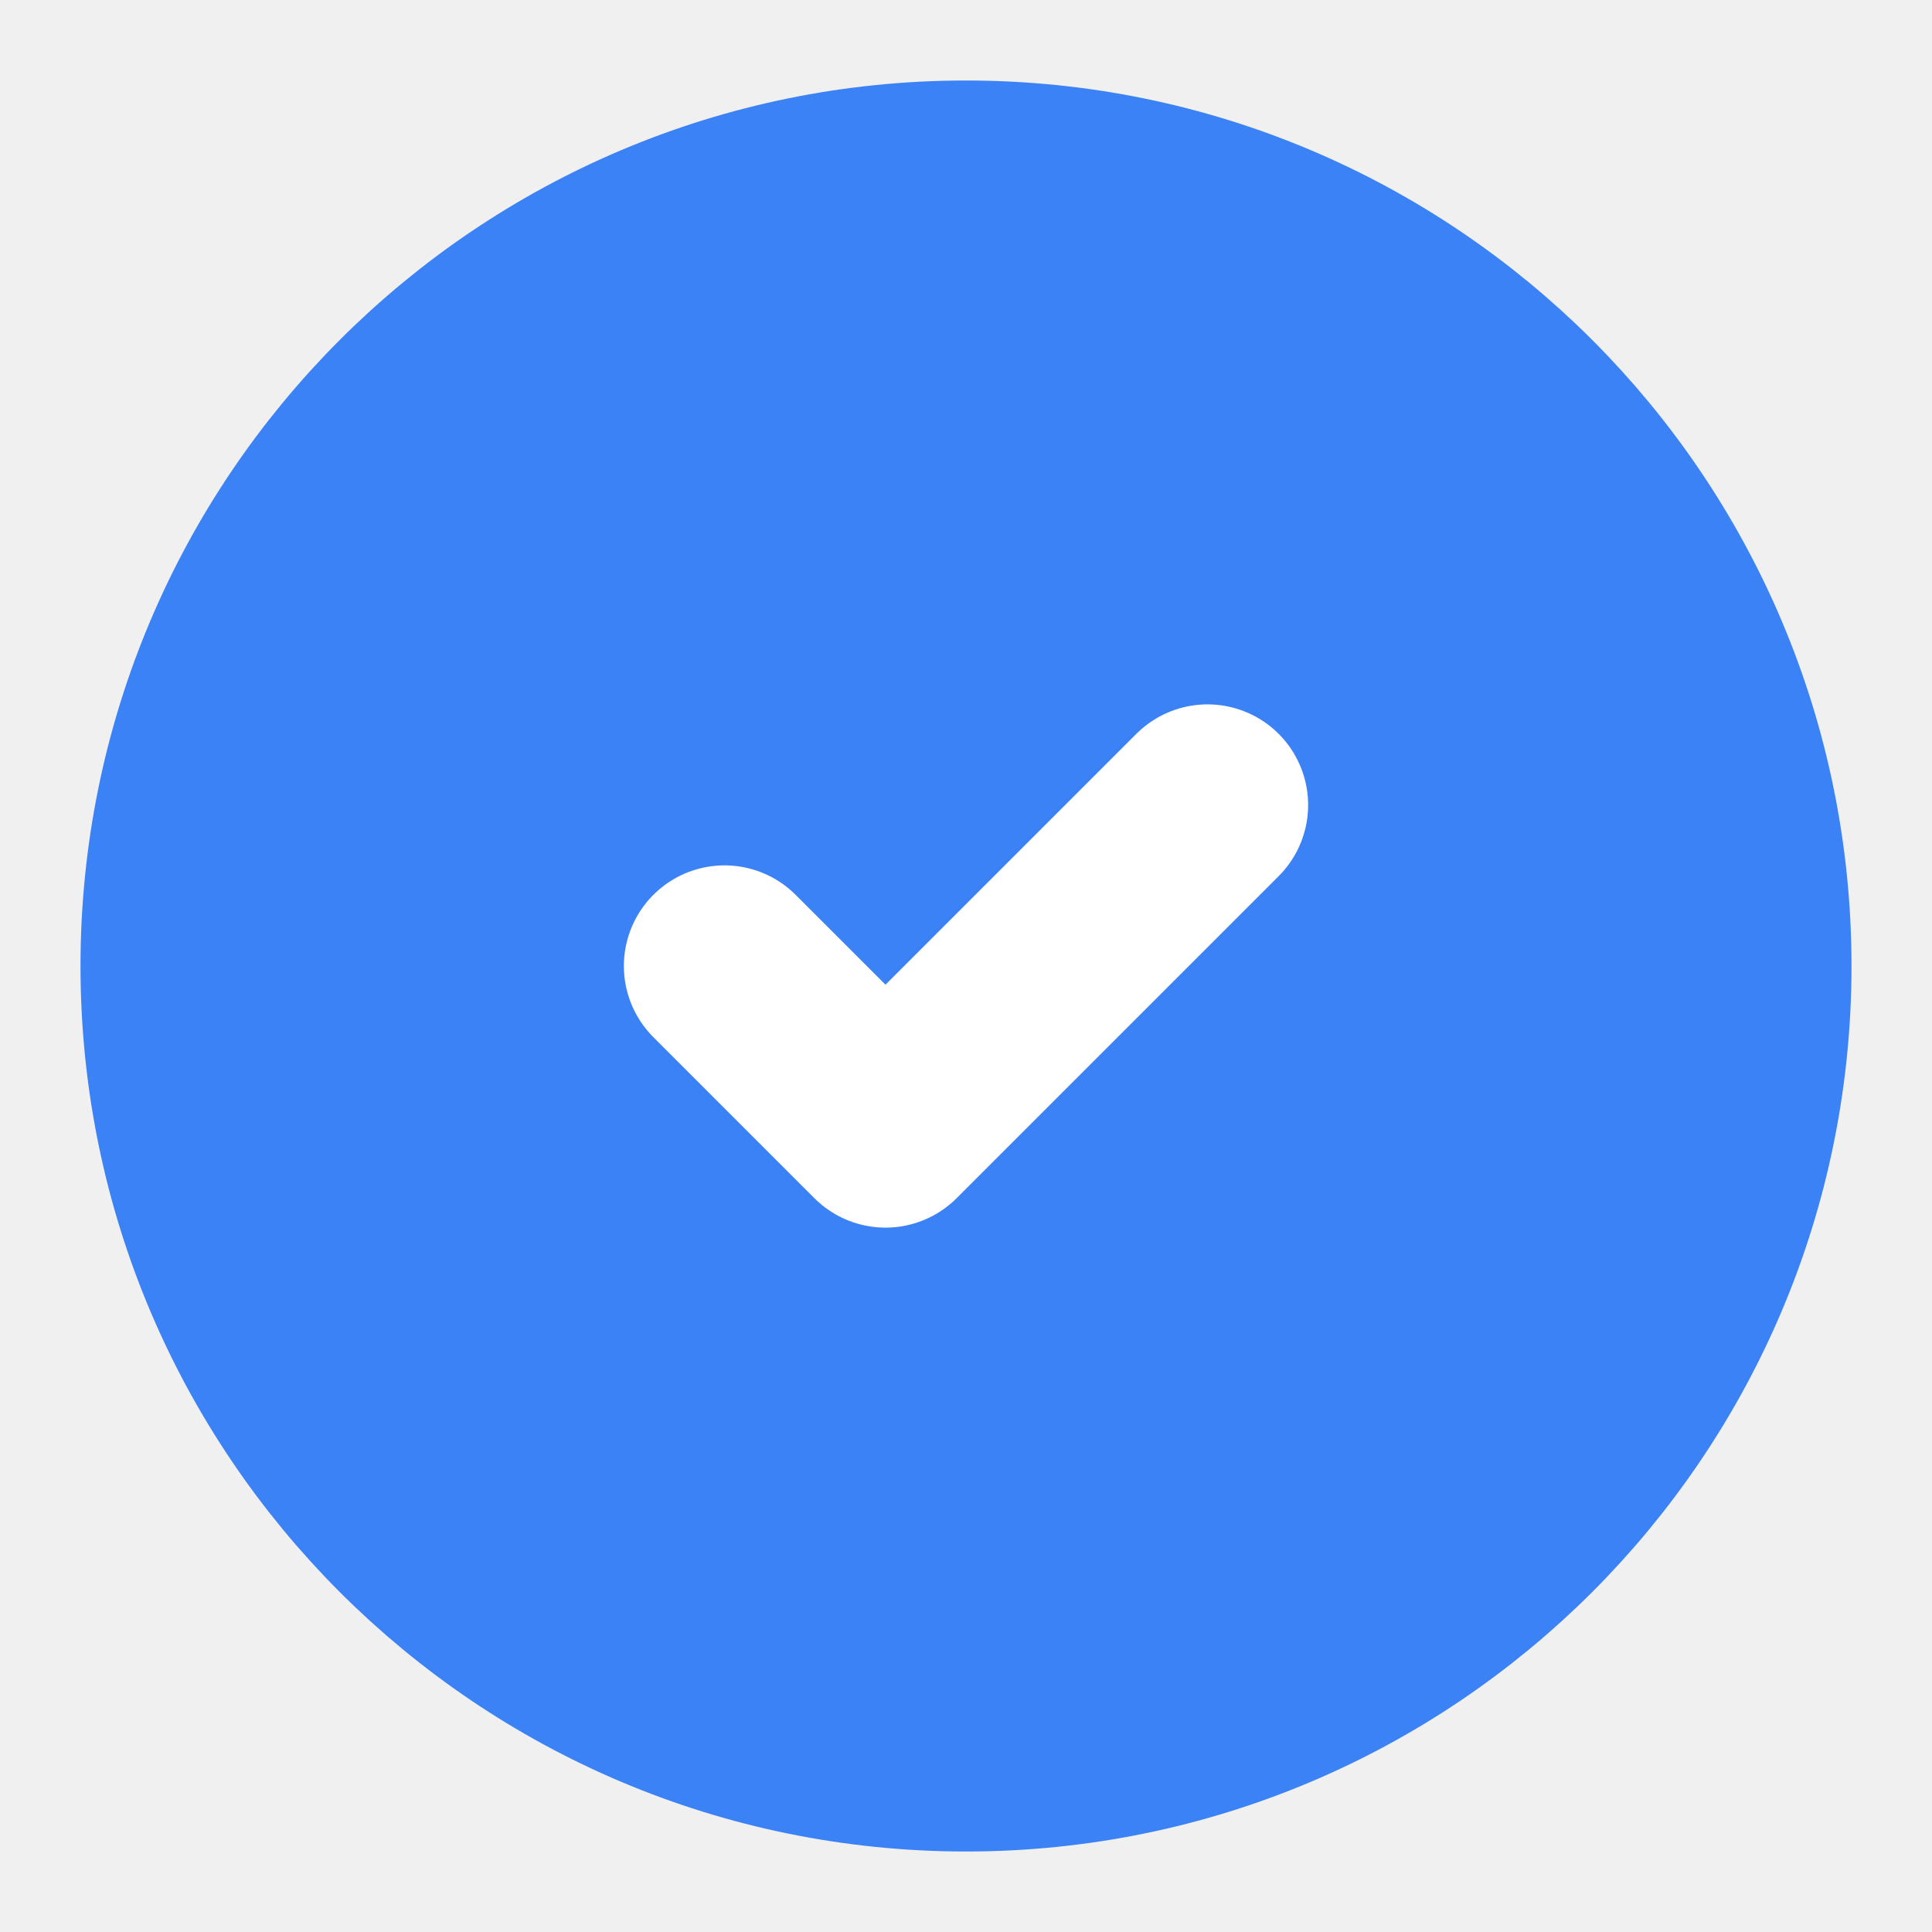
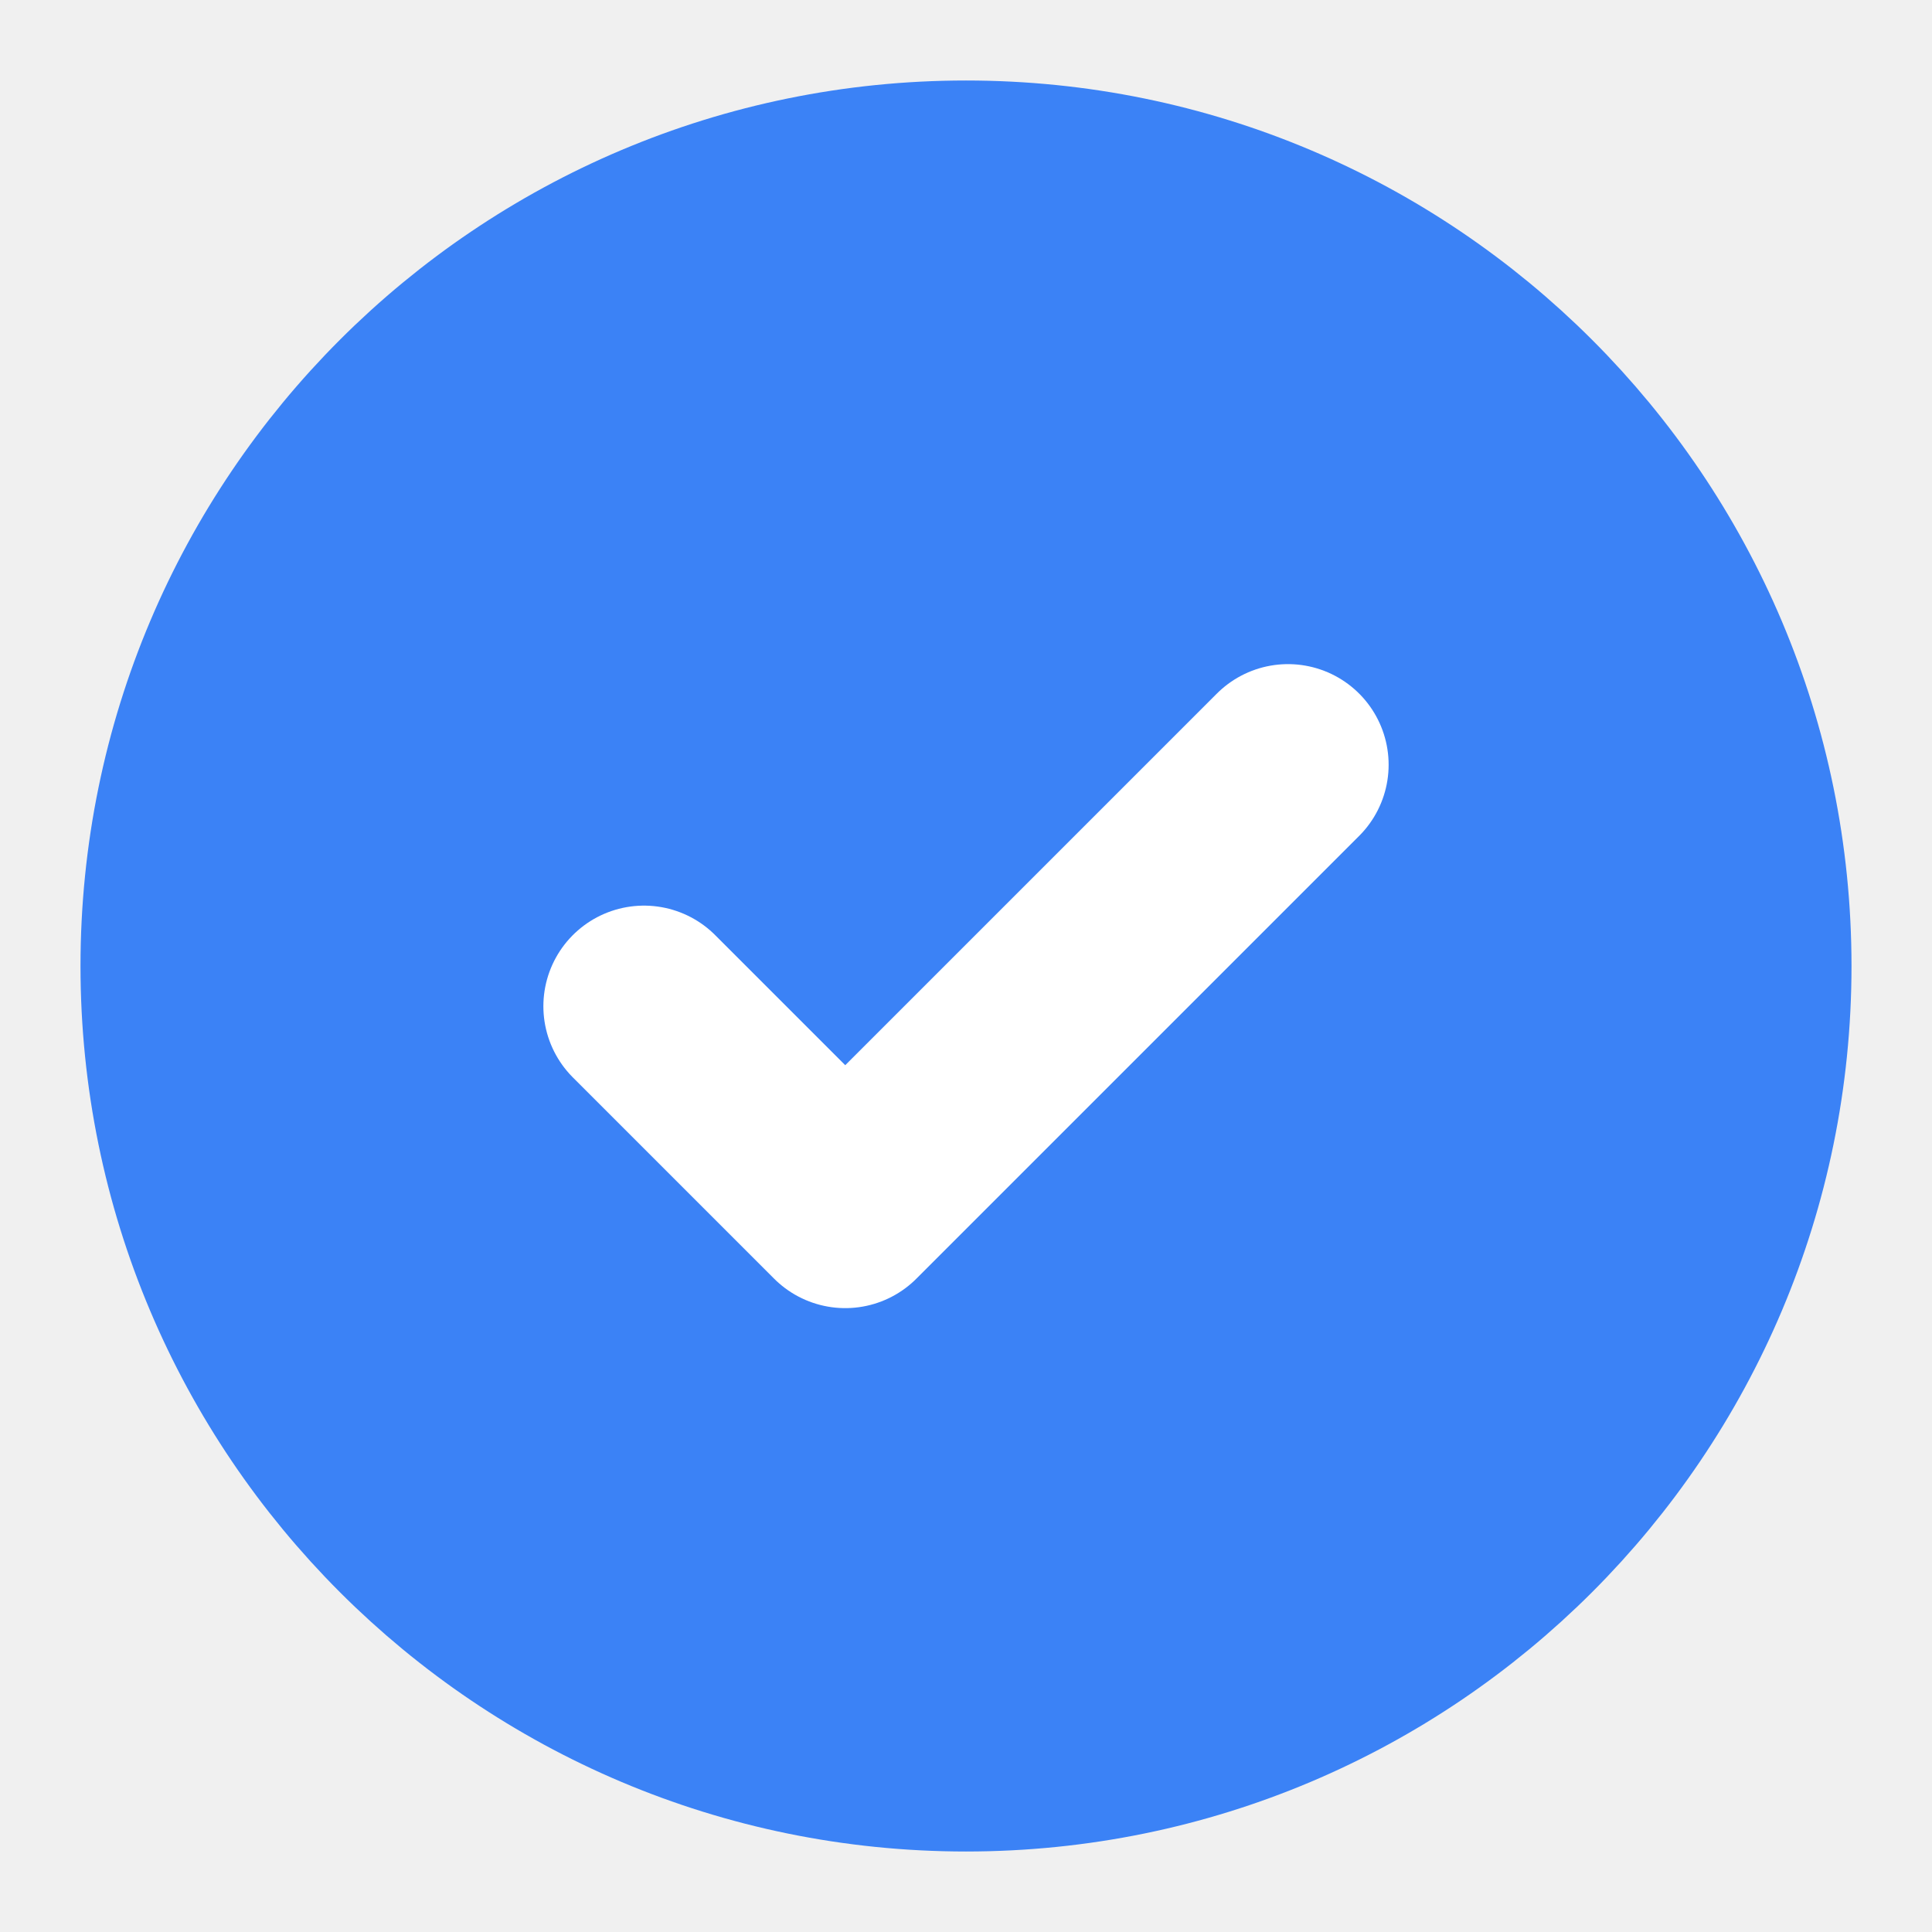
<svg xmlns="http://www.w3.org/2000/svg" viewBox="0 0 24 24" fill="none" stroke="currentColor" stroke-width="2" stroke-linecap="round" stroke-linejoin="round">
  <circle cx="12" cy="12" r="10" fill="#3b82f6" stroke="#3b82f6" />
-   <path d="M9 12l2 2 4-4" stroke="white" stroke-width="2.5" />
+   <path d="M8 12.5l2.5 2.5 5.5-5.5" stroke="white" stroke-width="2.5" />
</svg>
